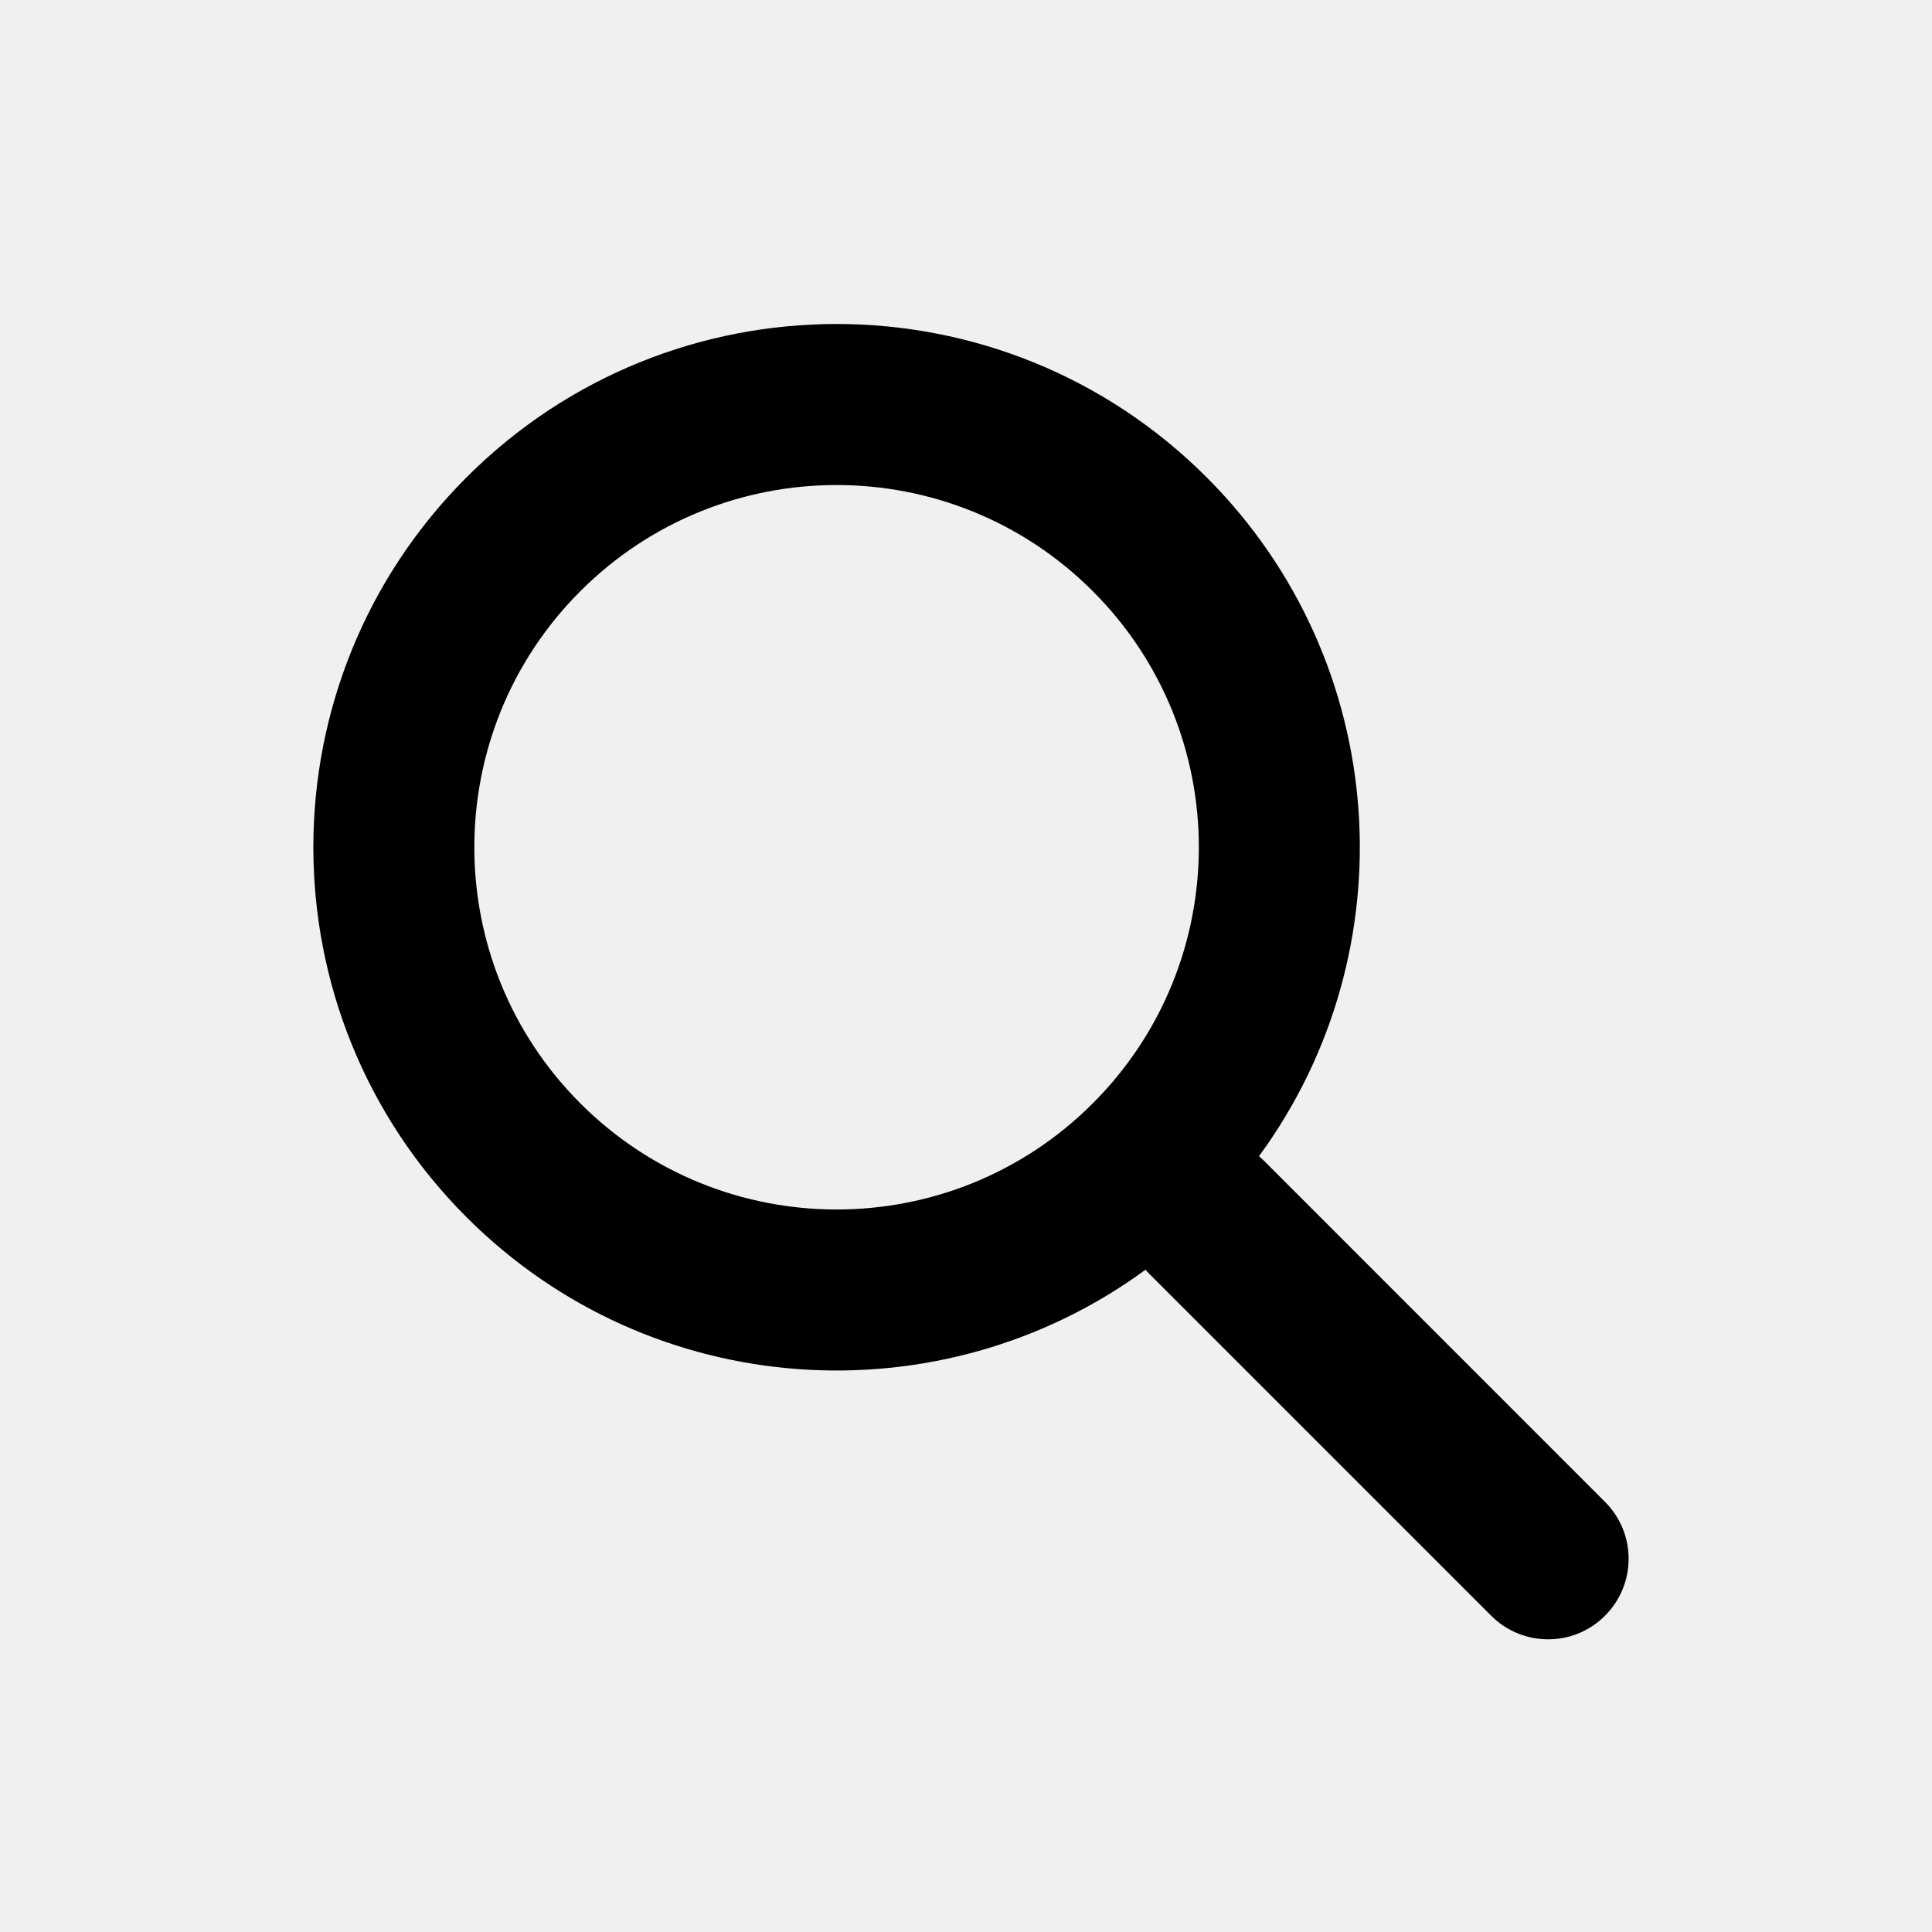
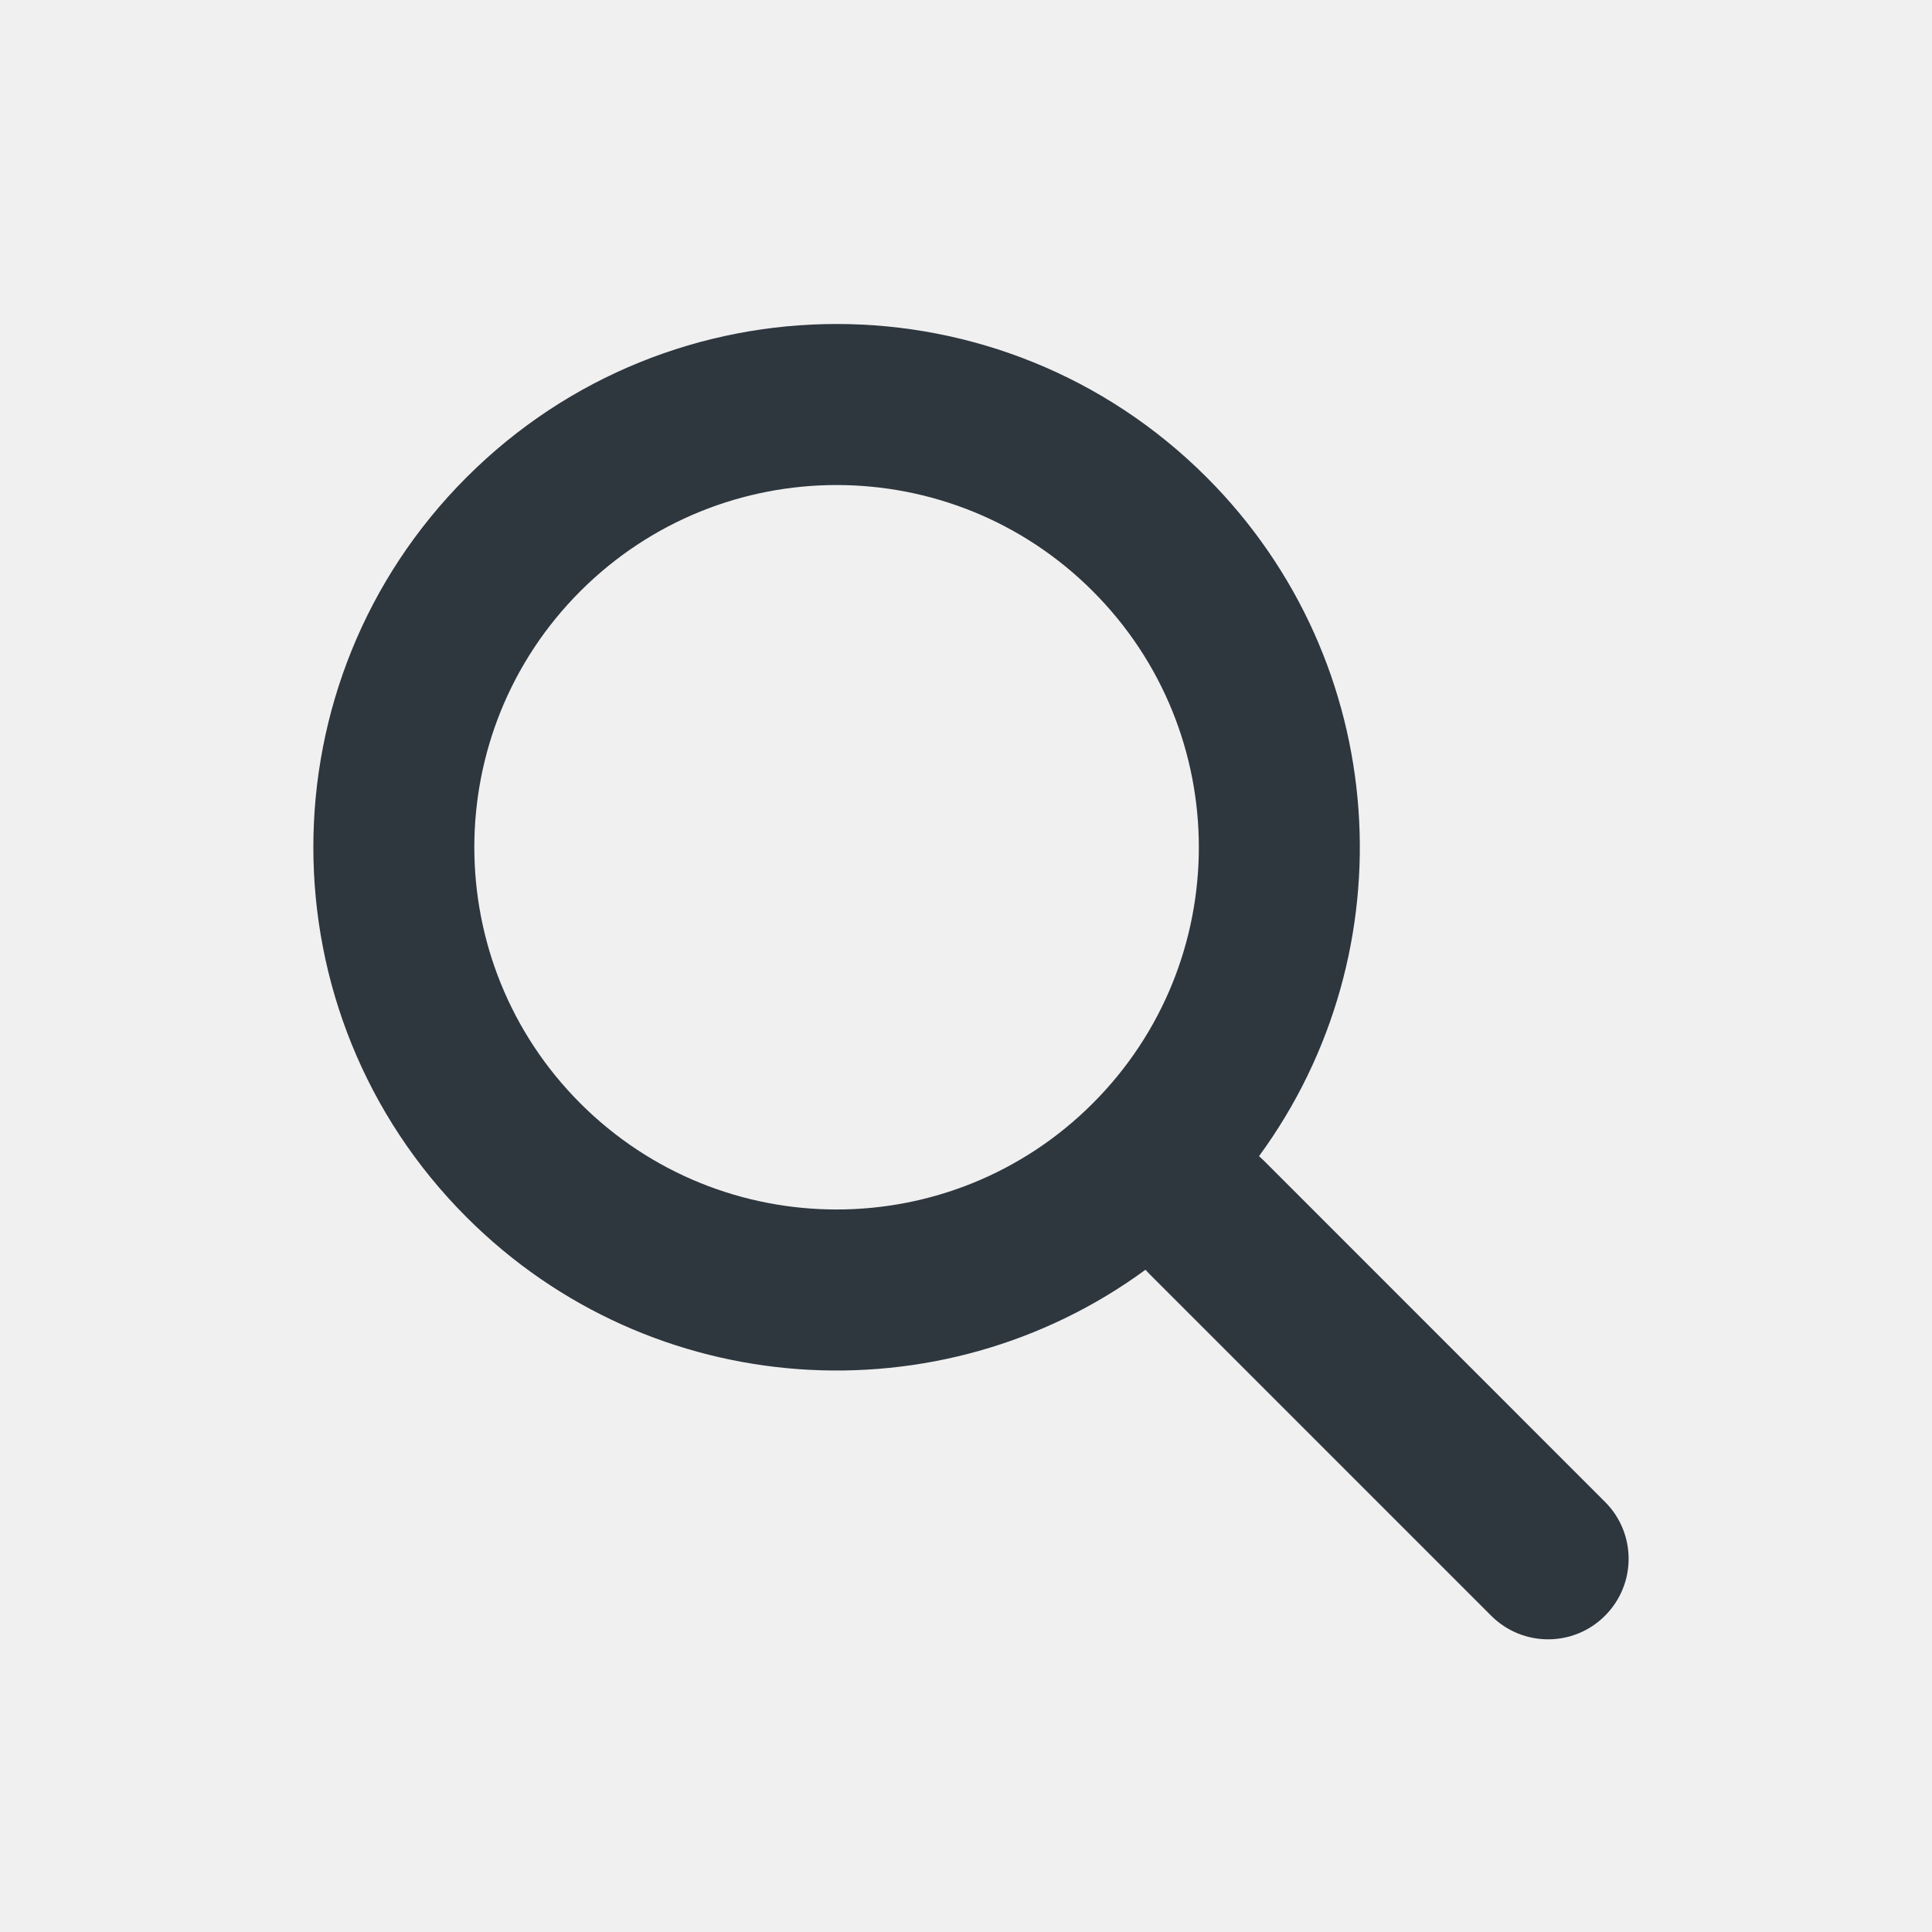
<svg xmlns="http://www.w3.org/2000/svg" width="24" height="24" viewBox="0 0 24 24" fill="none">
  <g clip-path="url(#clip0_616_71333)">
-     <path fill-rule="evenodd" clip-rule="evenodd" d="M13.574 7.343C15.332 9.1 15.332 11.95 13.574 13.707C11.817 15.464 8.968 15.464 7.21 13.707C5.453 11.95 5.453 9.1 7.21 7.343C8.968 5.586 11.817 5.586 13.574 7.343ZM15.64 14.362C17.504 11.819 17.287 8.228 14.989 5.929C12.45 3.39 8.335 3.39 5.796 5.929C3.258 8.467 3.258 12.583 5.796 15.121C8.095 17.42 11.687 17.637 14.23 15.773C14.246 15.792 14.263 15.81 14.281 15.828L18.524 20.071C18.915 20.462 19.548 20.462 19.938 20.071C20.329 19.68 20.329 19.047 19.938 18.657L15.696 14.414C15.678 14.396 15.659 14.379 15.64 14.362Z" fill="black" />
+     <path fill-rule="evenodd" clip-rule="evenodd" d="M13.574 7.343C15.332 9.1 15.332 11.95 13.574 13.707C11.817 15.464 8.968 15.464 7.21 13.707C5.453 11.95 5.453 9.1 7.21 7.343C8.968 5.586 11.817 5.586 13.574 7.343ZM15.64 14.362C17.504 11.819 17.287 8.228 14.989 5.929C12.45 3.39 8.335 3.39 5.796 5.929C3.258 8.467 3.258 12.583 5.796 15.121C8.095 17.42 11.687 17.637 14.23 15.773C14.246 15.792 14.263 15.81 14.281 15.828L18.524 20.071C18.915 20.462 19.548 20.462 19.938 20.071C20.329 19.68 20.329 19.047 19.938 18.657L15.696 14.414C15.678 14.396 15.659 14.379 15.64 14.362Z" fill="#2E363E" />
  </g>
  <defs>
    <clipPath id="clip0_616_71333">
      <rect width="24" height="24" fill="white" />
    </clipPath>
  </defs>
</svg>
